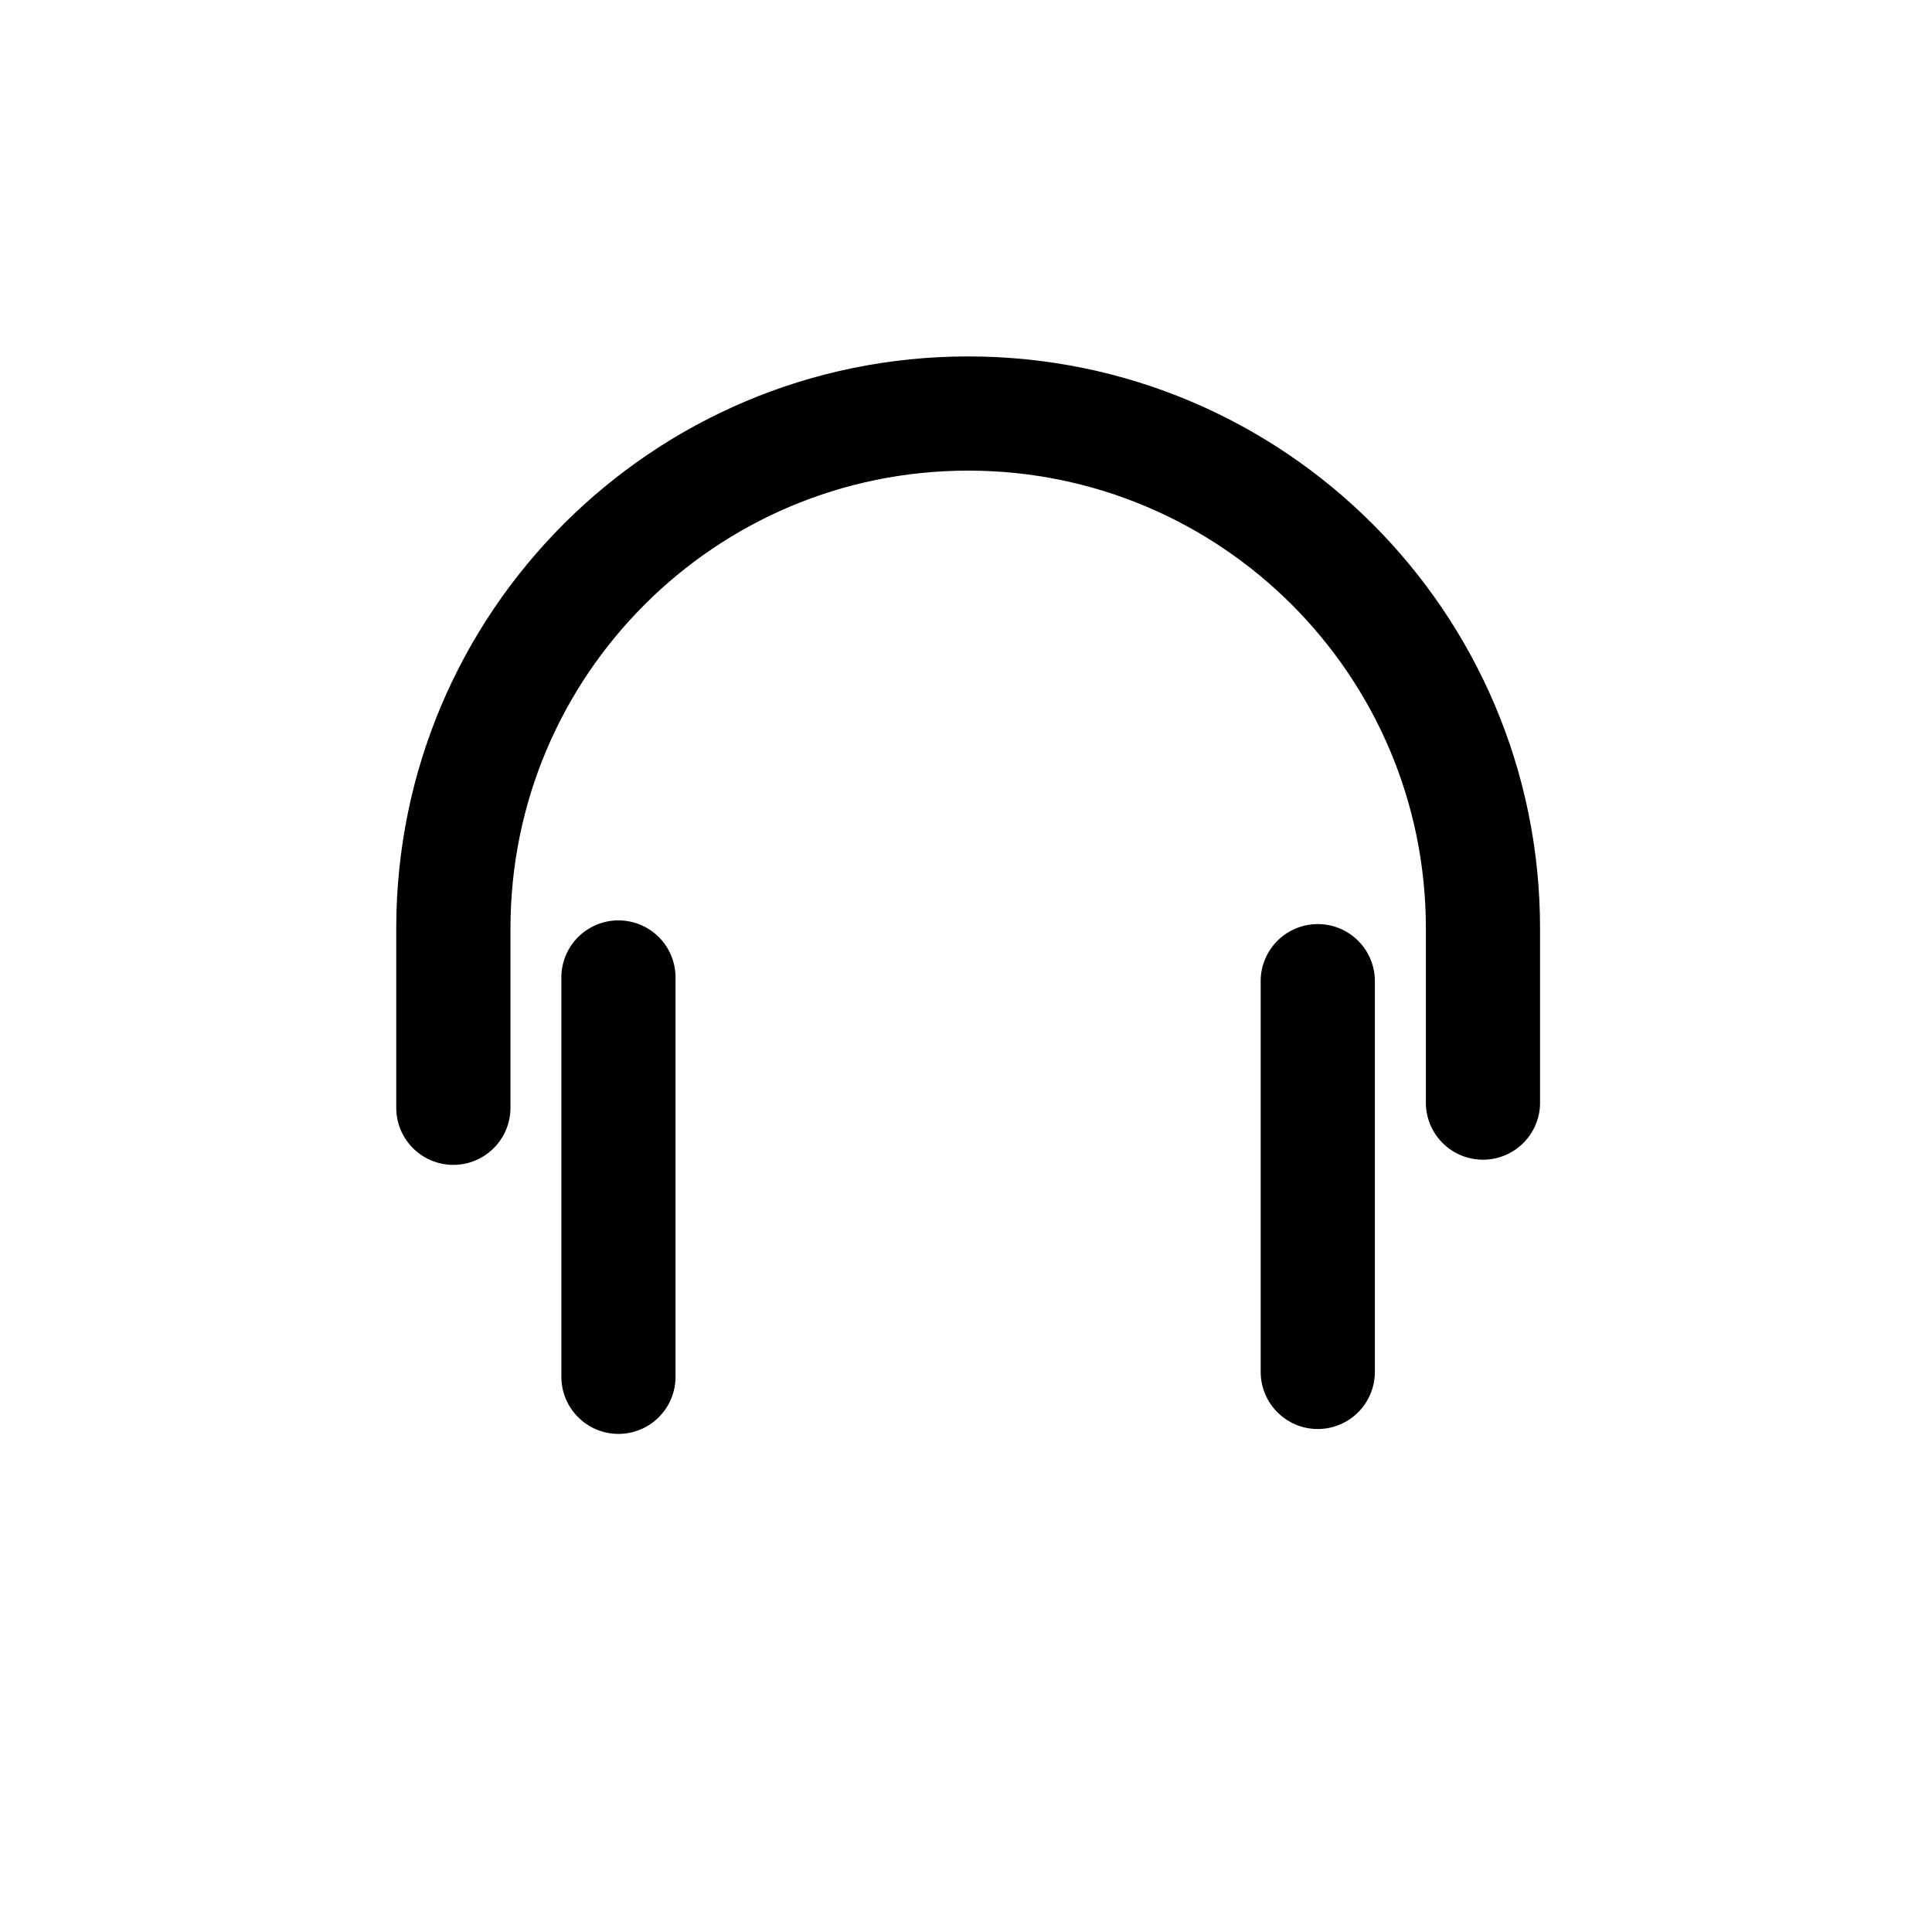
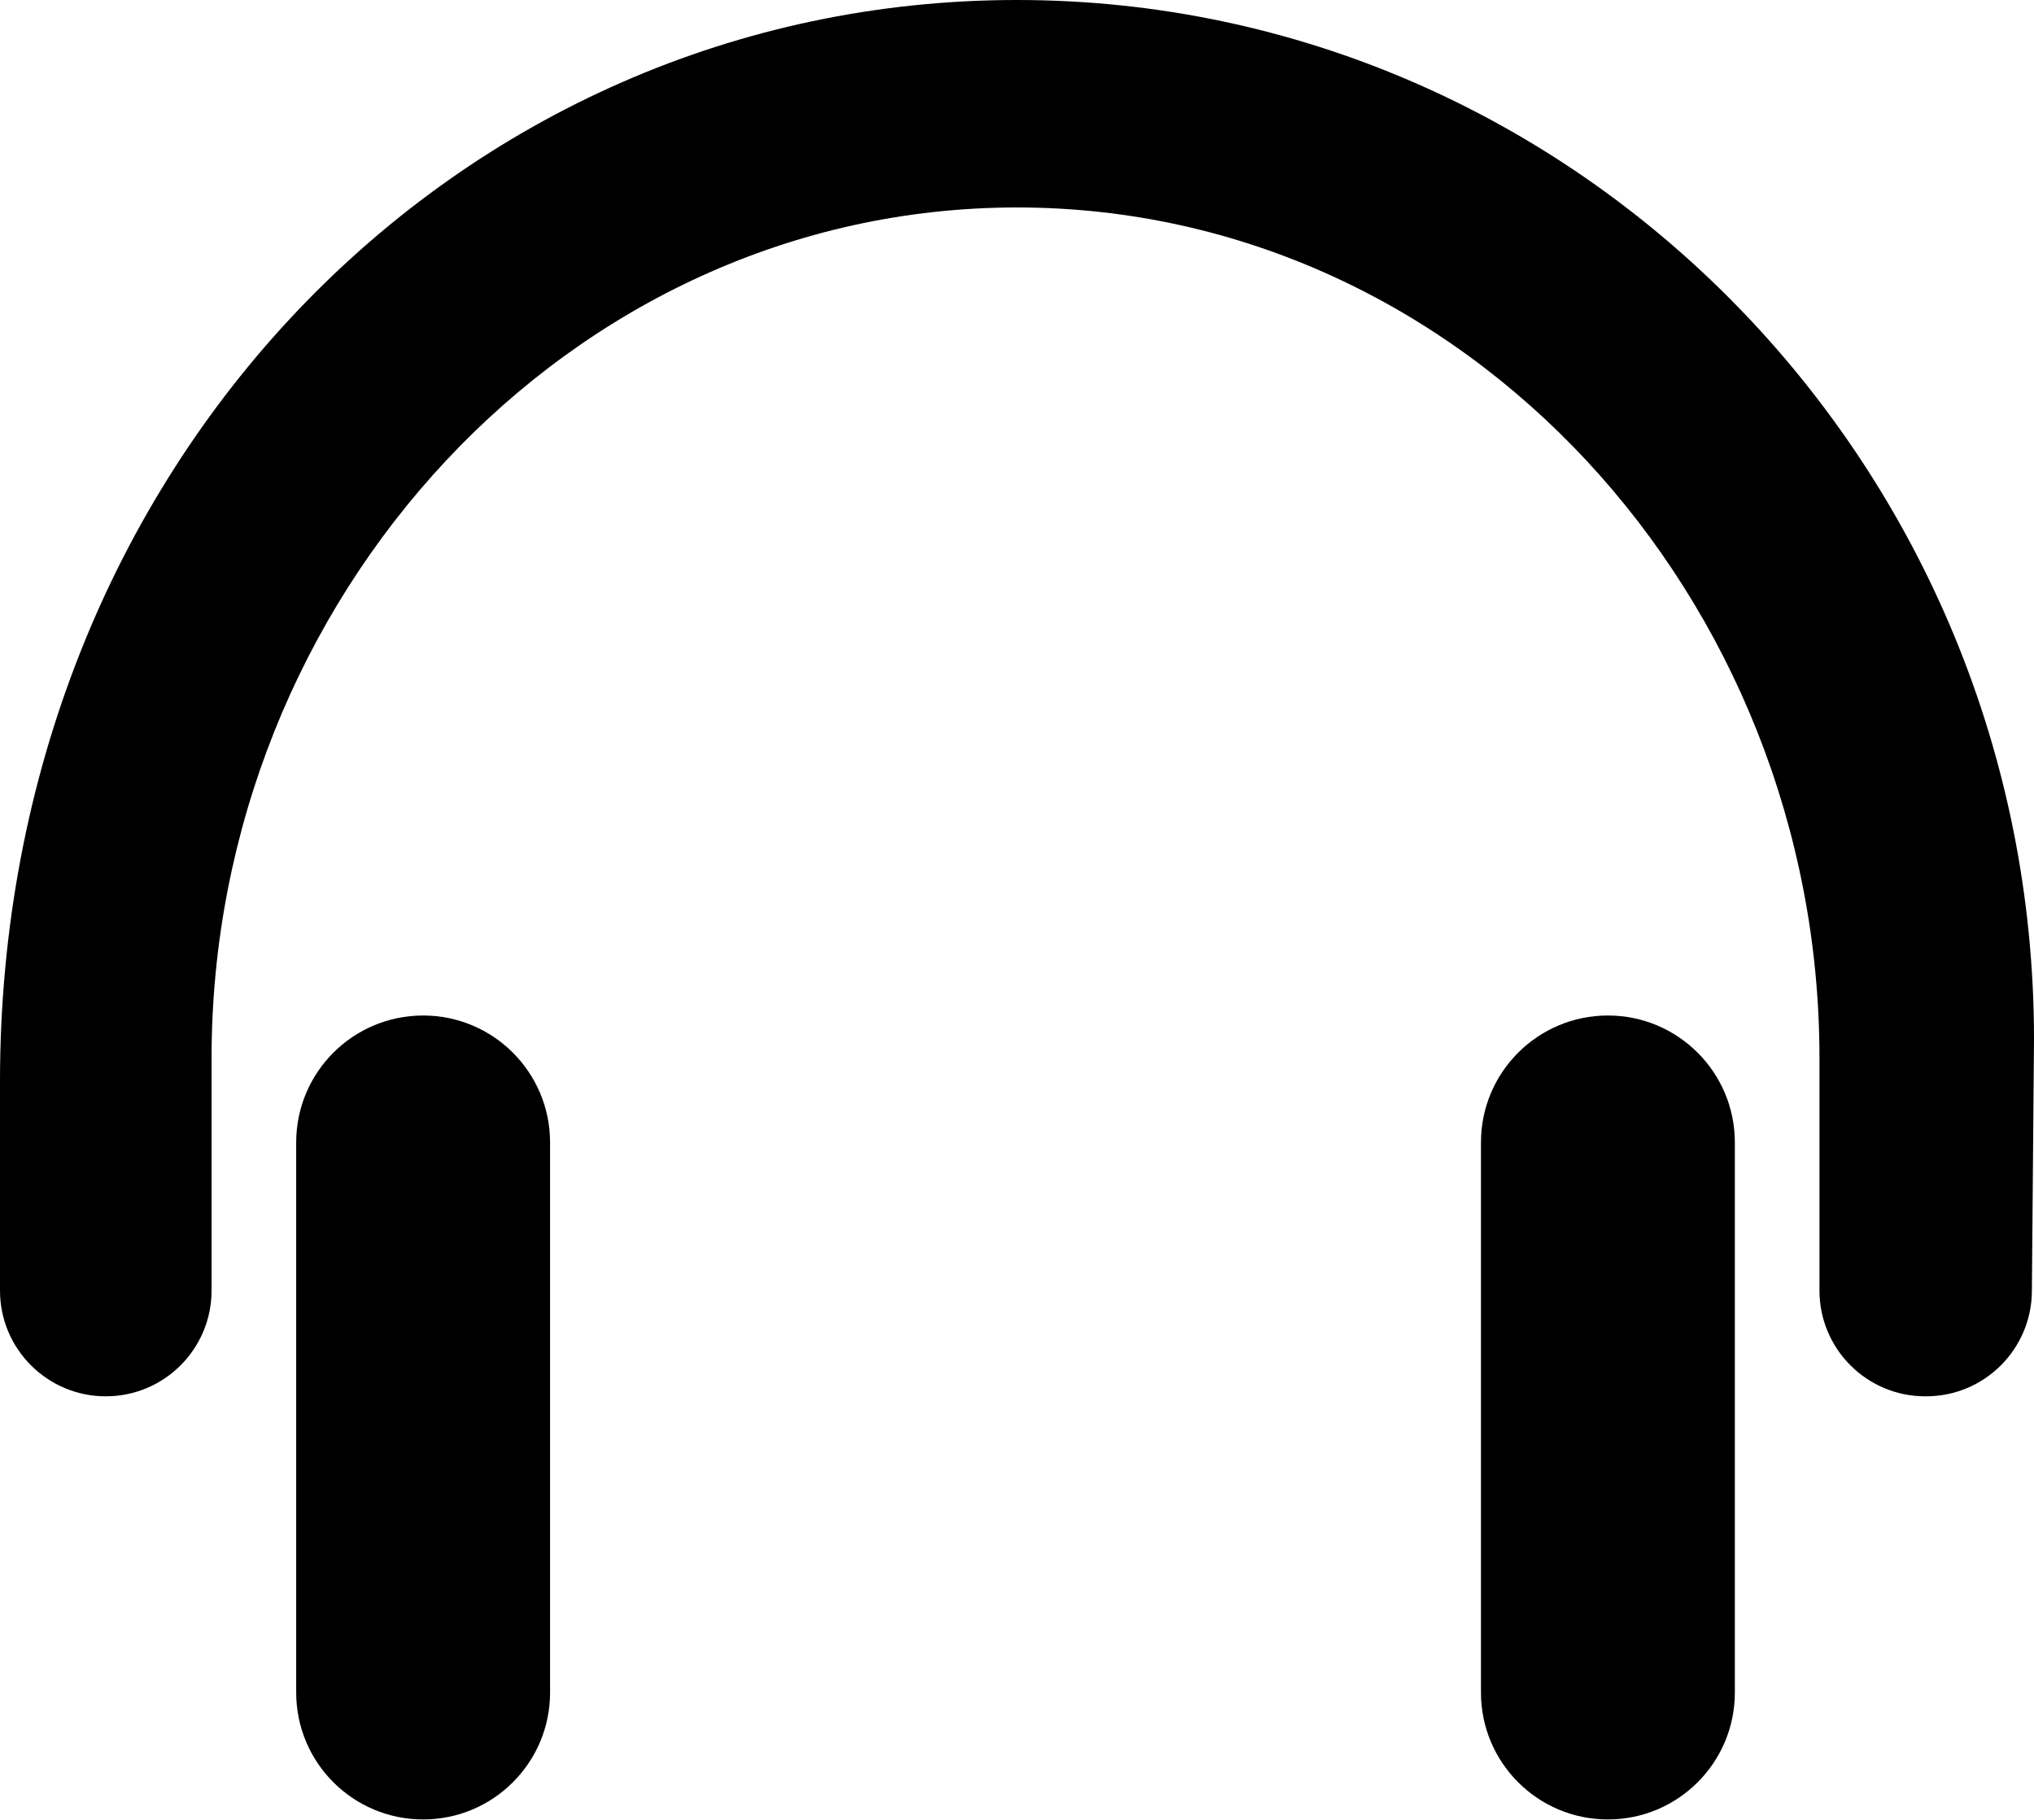
- <svg width="32" height="32" viewBox="0 0 32 32">
-   <g>
-     <path d="M7.508,19.294A0.946,0.946,0,0,1,6.563,18.348V15.376a9.472,9.472,0,0,1,18.945,0v2.917a0.946,0.946,0,0,1-1.891,0V15.376a7.581,7.581,0,0,0-15.162,0v2.972A0.946,0.946,0,0,1,7.508,19.294Z" />
-     <g>
-       <path d="M21.827,23.669a0.946,0.946,0,0,1-.946-0.946V16.221a0.946,0.946,0,0,1,1.891,0V22.723A0.946,0.946,0,0,1,21.827,23.669Z" />
-       <path d="M10.244,23.75a0.946,0.946,0,0,1-.946-0.946V16.221a0.946,0.946,0,1,1,1.891,0v6.583A0.946,0.946,0,0,1,10.244,23.75Z" />
-     </g>
-   </g>
+ <svg width="48.07" height="43" viewBox="0 0 48.07 43" class="svgIcon" aria-hidden="true" preserveAspectRatio="xMidYMid meet">
+   <path d="M2.5 33A2.5 2.5 0 0 1 0 30.5v-4.942C0 11.017 10.782 0 24.035 0S48.07 11.017 48.07 24.558l-.05 5.963A2.5 2.5 0 0 1 45.52 33h-.02a2.5 2.5 0 0 1-2.5-2.5V25c0-10.838-8.357-20.097-18.965-20.097C13.428 4.903 5 14.163 5 25v5.5A2.5 2.5 0 0 1 2.5 33z" />
+   <rect x="7" y="24" width="6" height="19" rx="3" ry="3" />
+   <rect x="35" y="24" width="6" height="19" rx="3" ry="3" />
</svg>
